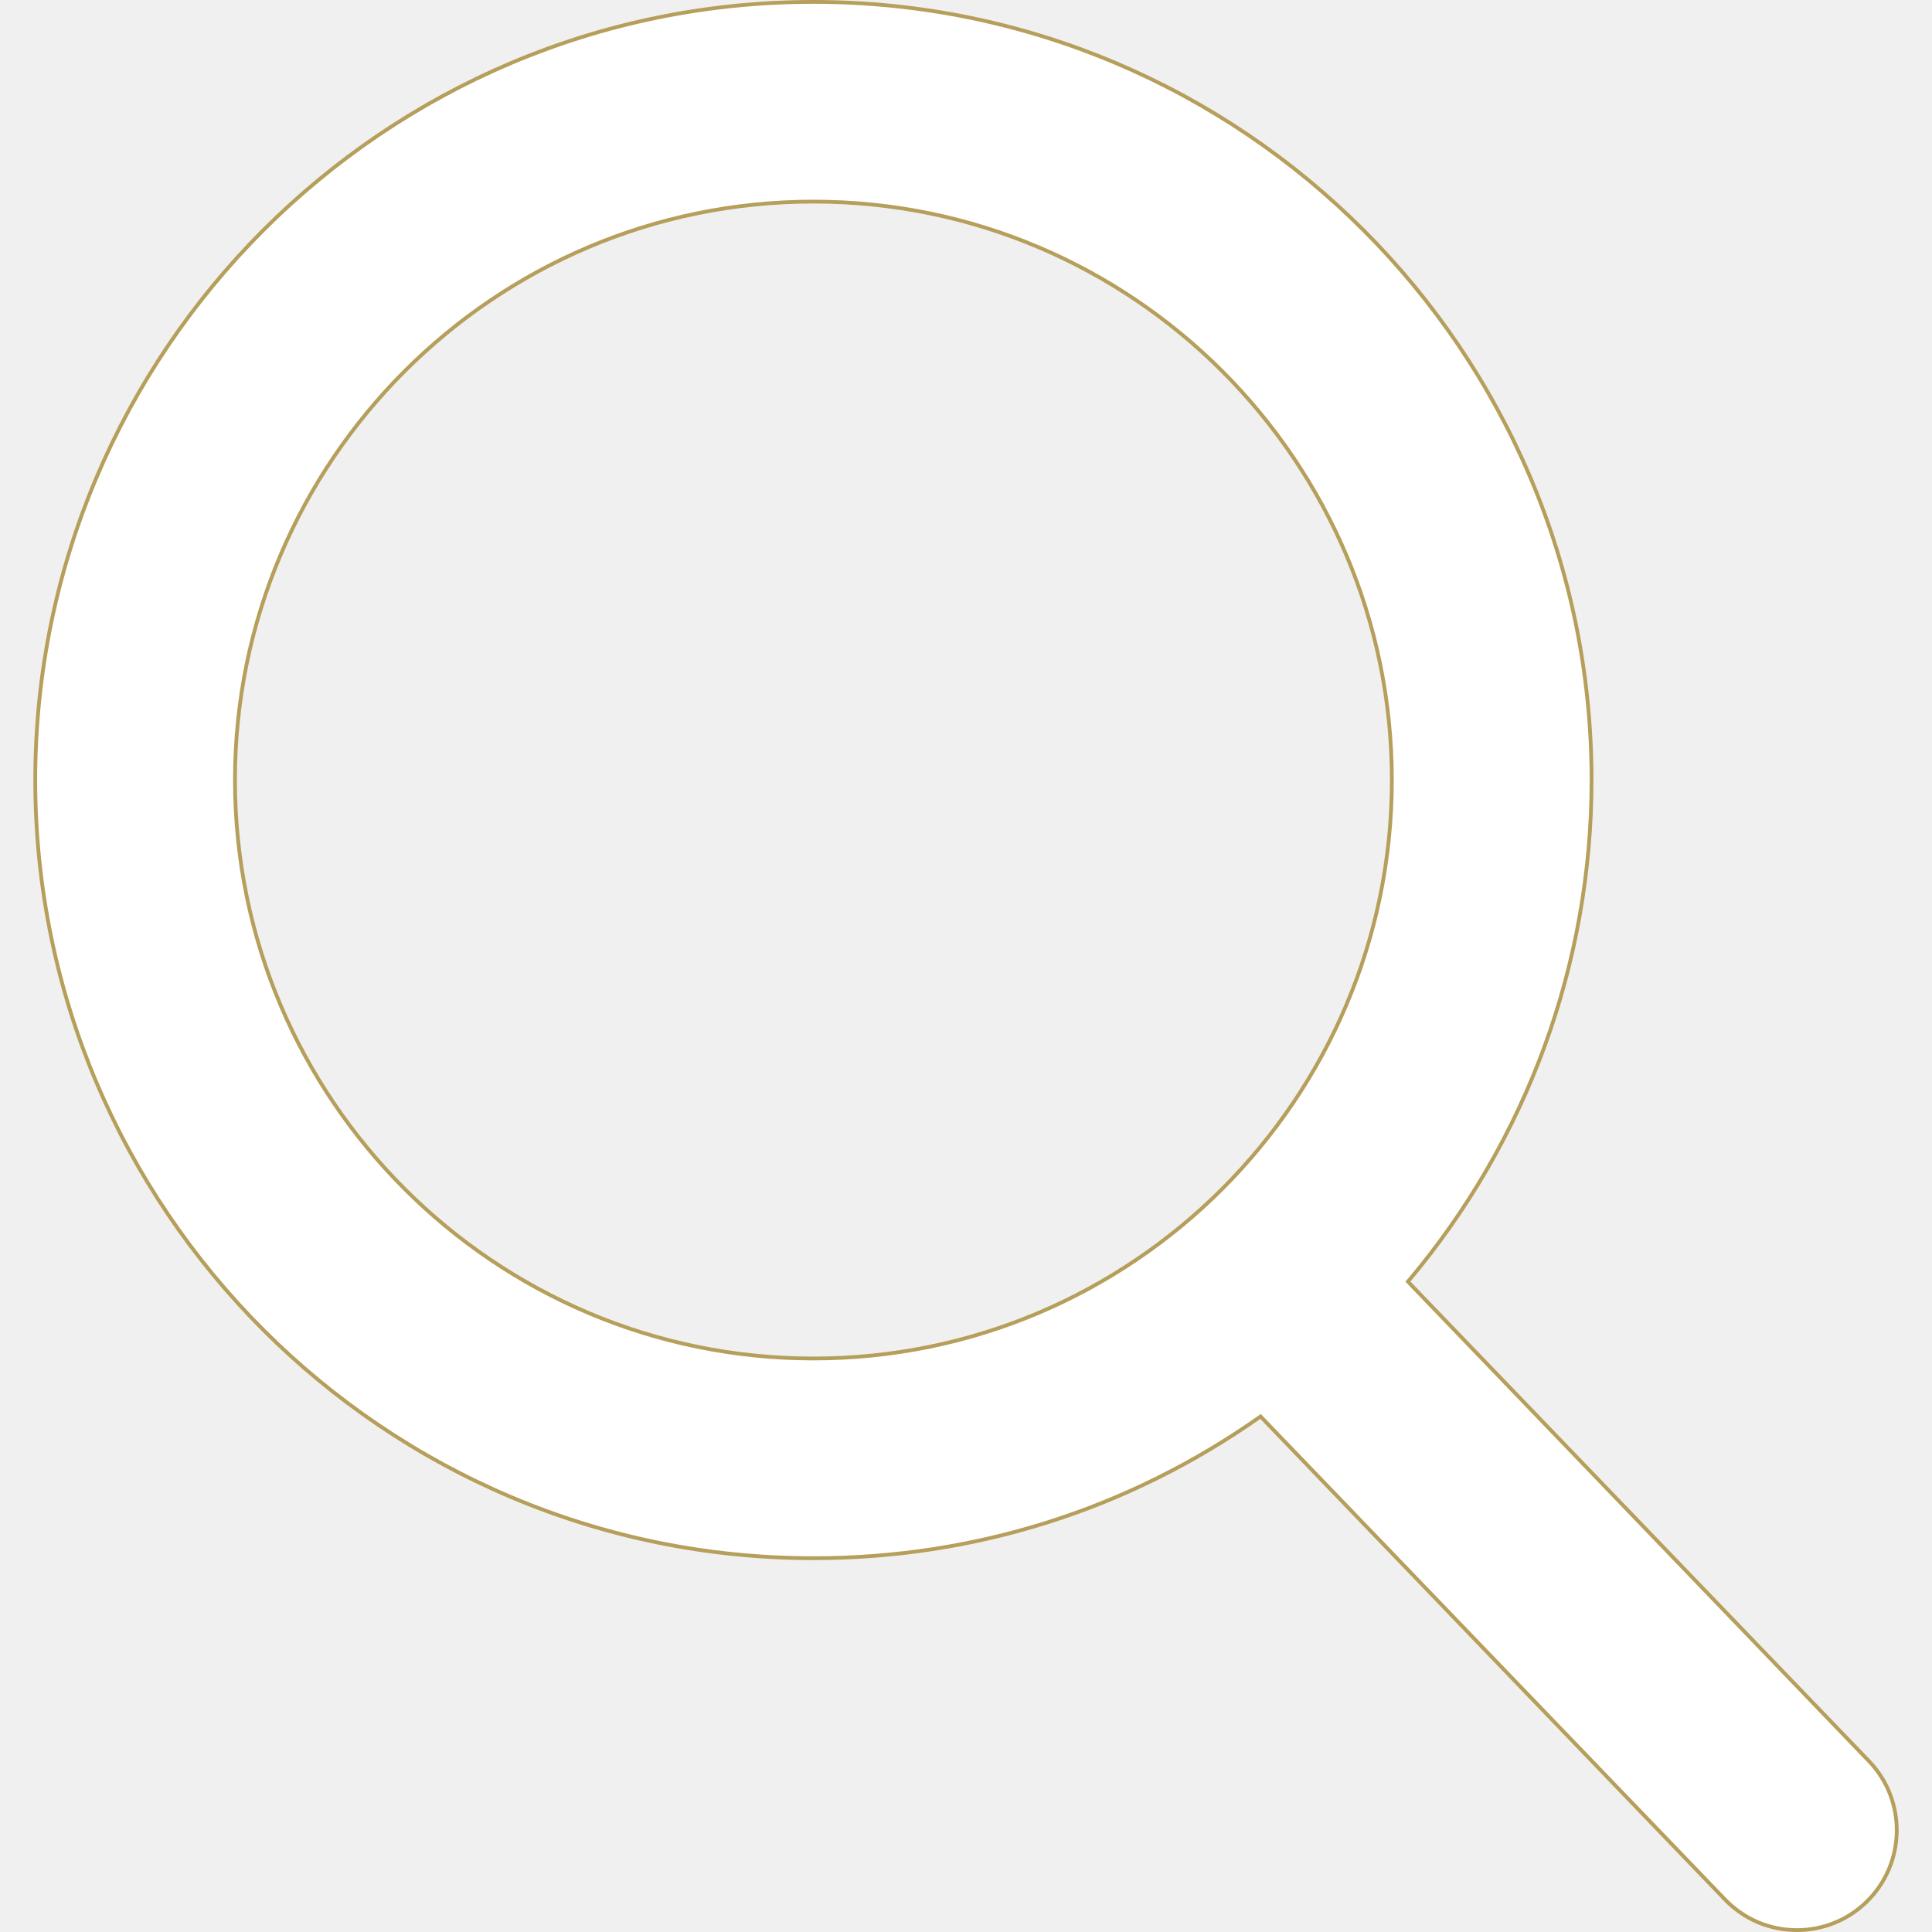
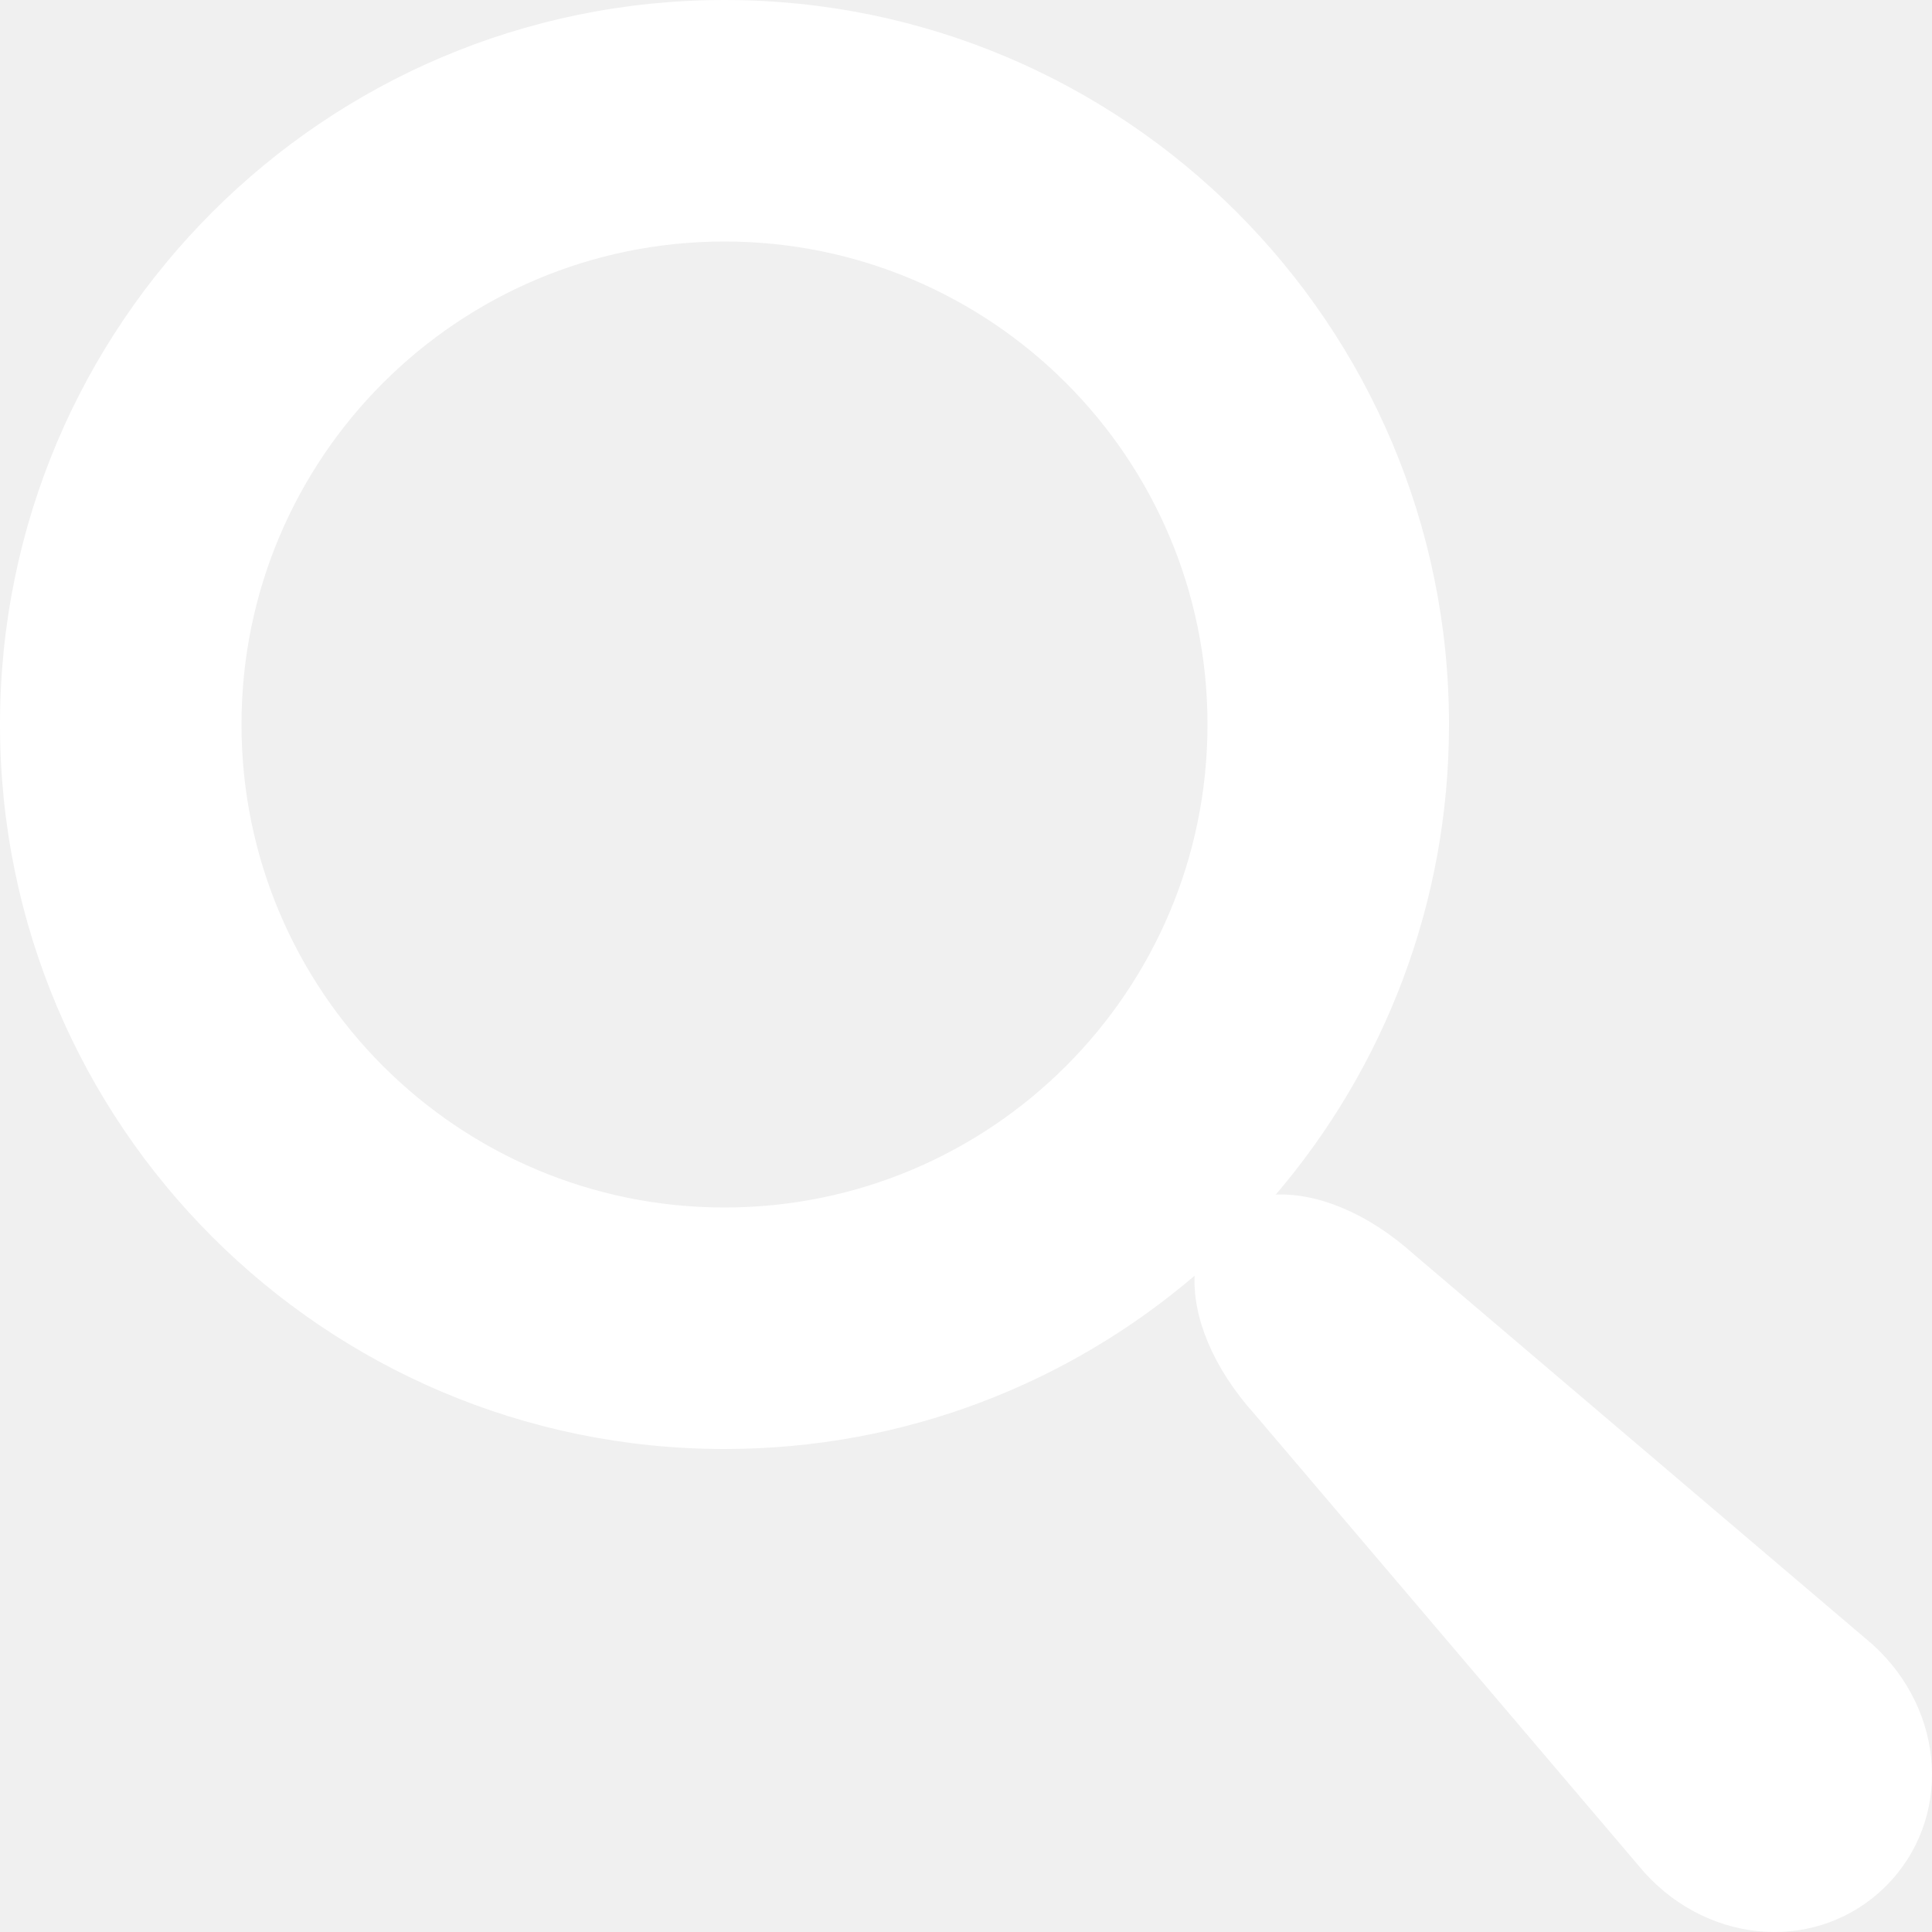
- <svg xmlns="http://www.w3.org/2000/svg" fill="none" viewBox="0 0 512 512">
-   <g clip-path="url(#clip0)">
-     <path fill="#fff" stroke="#B59F5B" d="M373.403 339.292l-.29.344.312.324 121.857 126.737c10.117 10.524 9.782 27.302-.733 37.42l.347.36-.347-.36c-4.948 4.763-11.466 7.383-18.338 7.383-7.261 0-14.034-2.884-19.072-8.116L334.357 375.686l-.297-.309-.351.246c-34.78 24.442-75.457 37.317-118.145 37.317-113.708 0-206.22-92.513-206.22-206.22C9.344 93.012 101.856.5 215.564.5c113.707 0 206.22 92.512 206.22 206.22 0 48.668-17.125 95.416-48.381 132.572zm-4.546-132.572c0-84.528-68.765-153.293-153.293-153.293S62.271 122.192 62.271 206.72s68.765 153.293 153.293 153.293 153.293-68.765 153.293-153.293z" />
-   </g>
-   <defs>
-     <clipPath id="clip0">
-       <path fill="#fff" d="M0 0h512v512H0z" />
-     </clipPath>
-   </defs>
+ <svg xmlns="http://www.w3.org/2000/svg" fill="white" width="512" height="512">
+   <path d="M496.132 435.699 374.856 332.552c-12.537-11.283-25.945-16.463-36.776-15.963 28.628-33.534 45.921-77.039 45.921-124.588 0-106.039-85.961-192-192-192-106.038 0-192 85.961-192 192s85.961 192 192 192c47.549 0 91.054-17.293 124.588-45.922-.5 10.831 4.68 24.239 15.963 36.776l103.147 121.276c17.661 19.623 46.511 21.277 64.11 3.678s15.946-46.449-3.677-64.11zM192 320c-70.692 0-128-57.308-128-128S121.308 64 192 64s128 57.308 128 128-57.307 128-128 128z" />
</svg>
